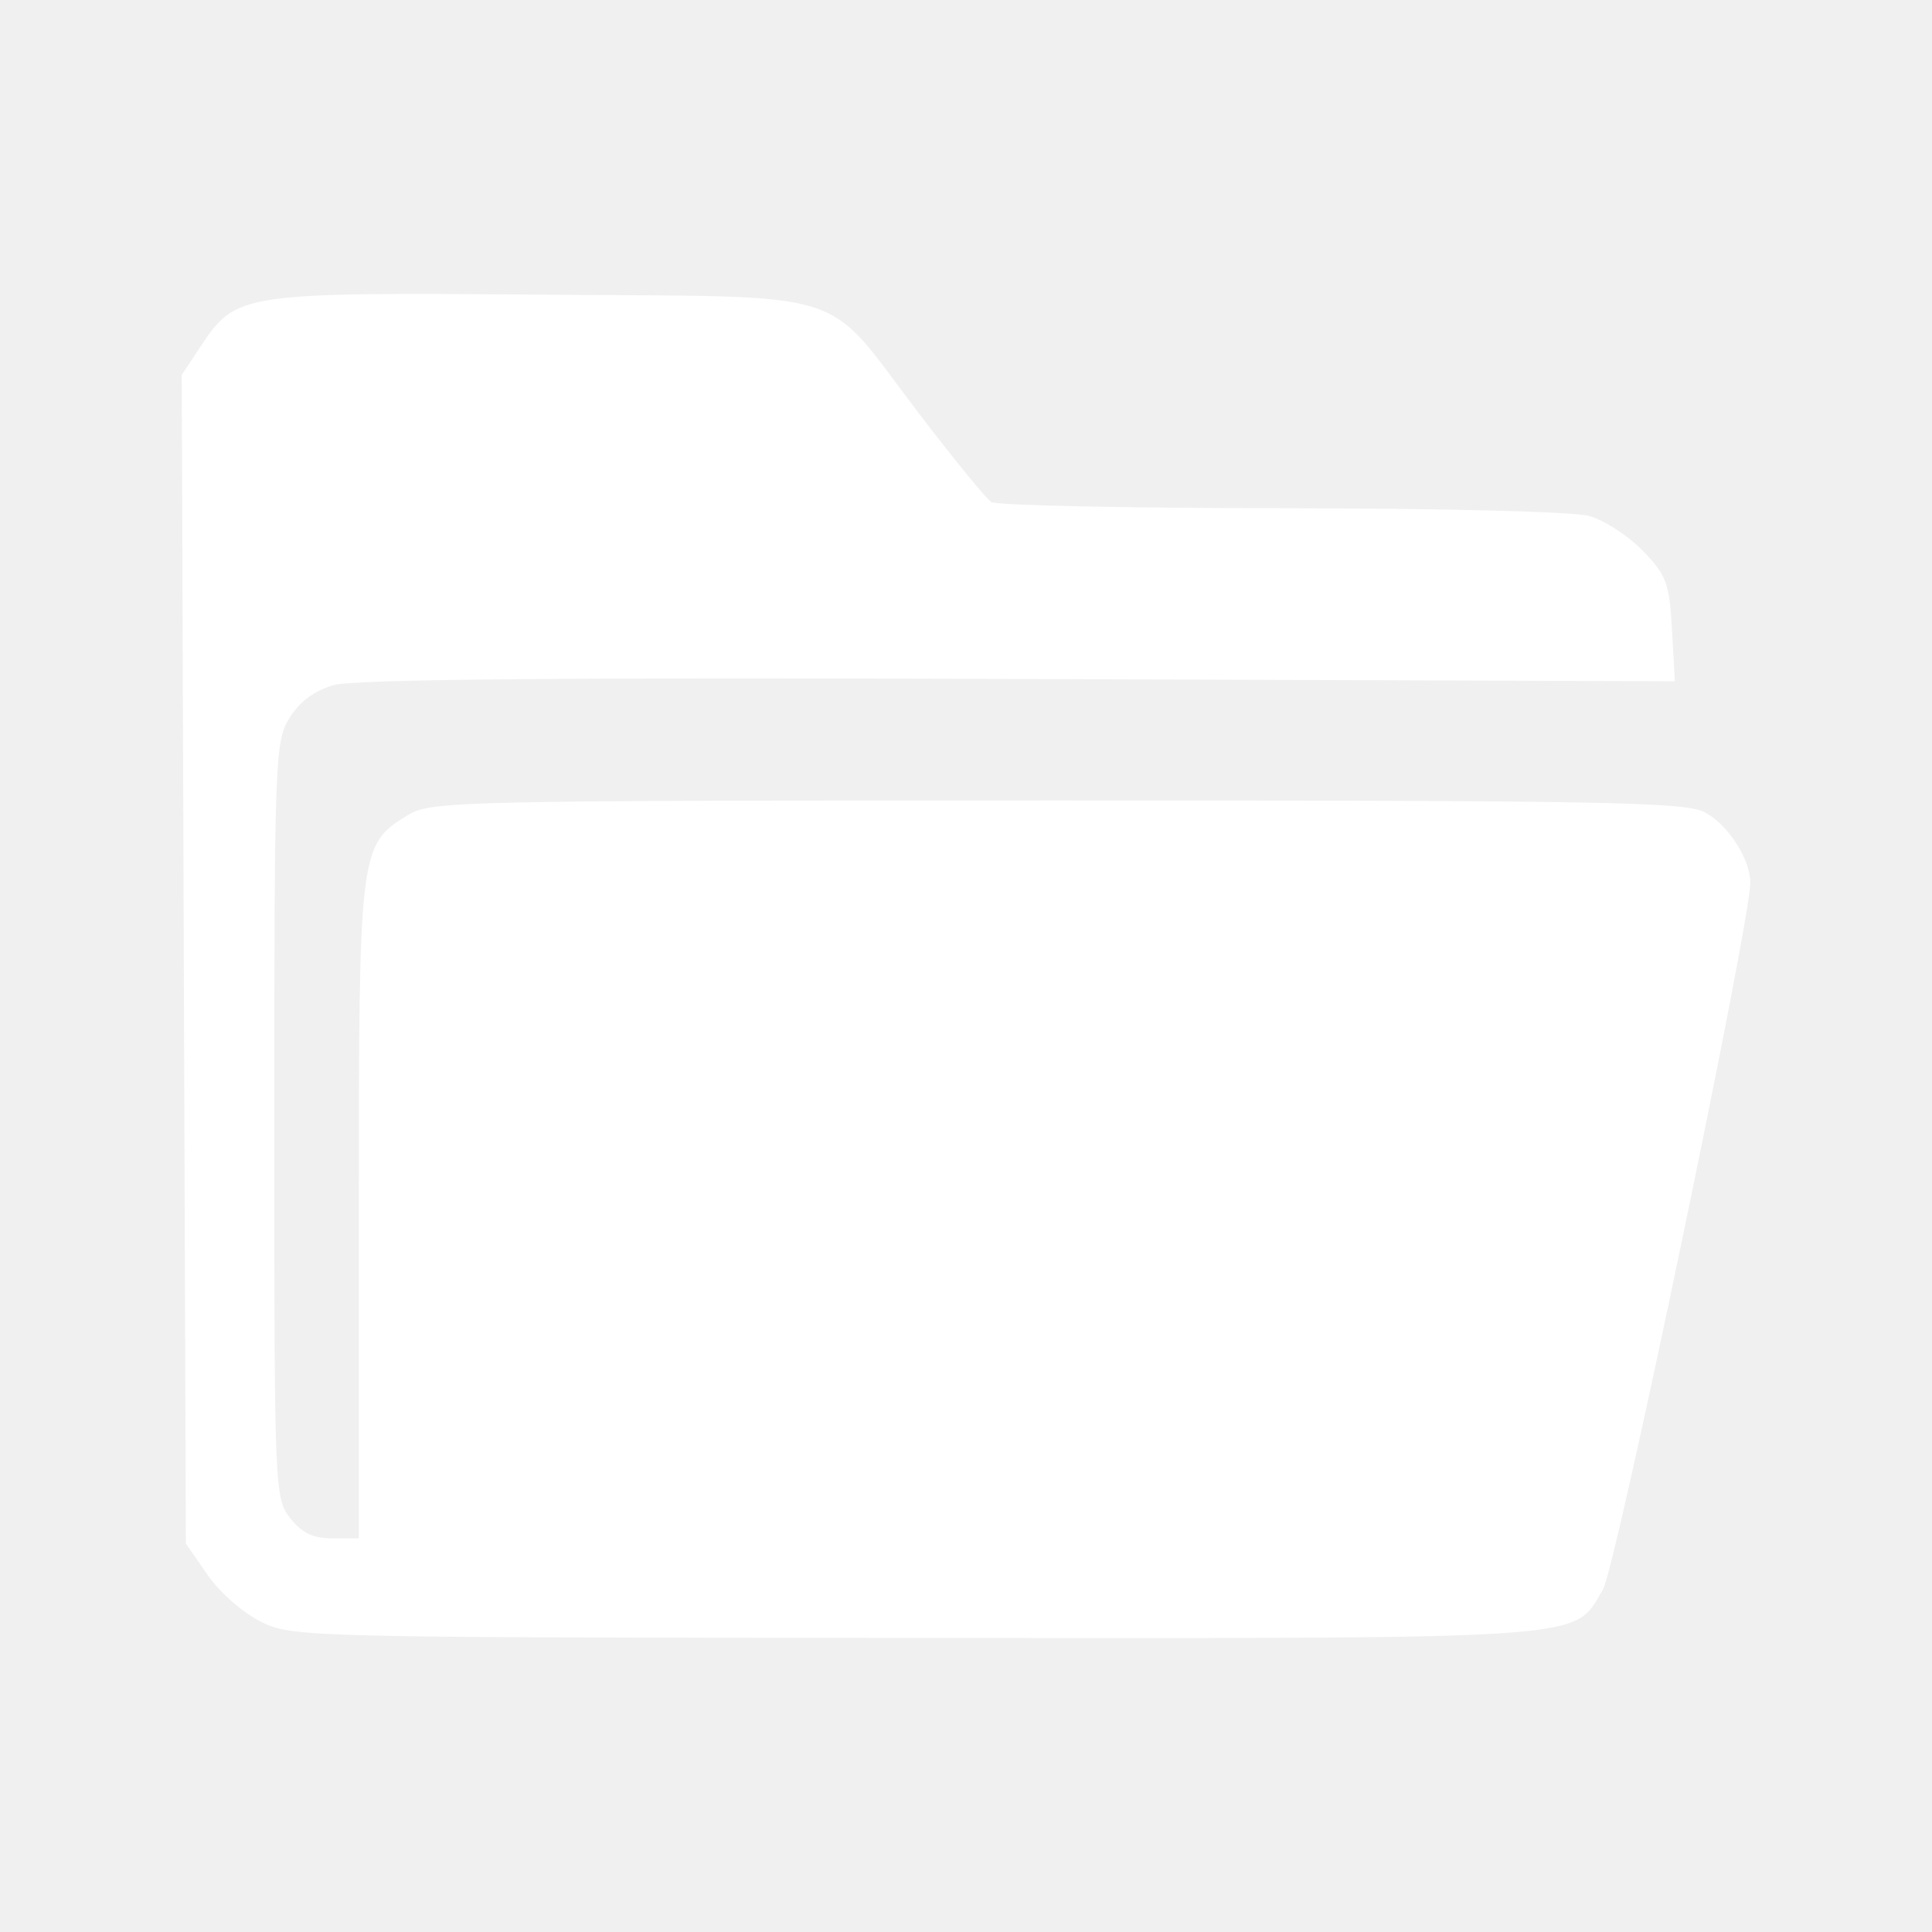
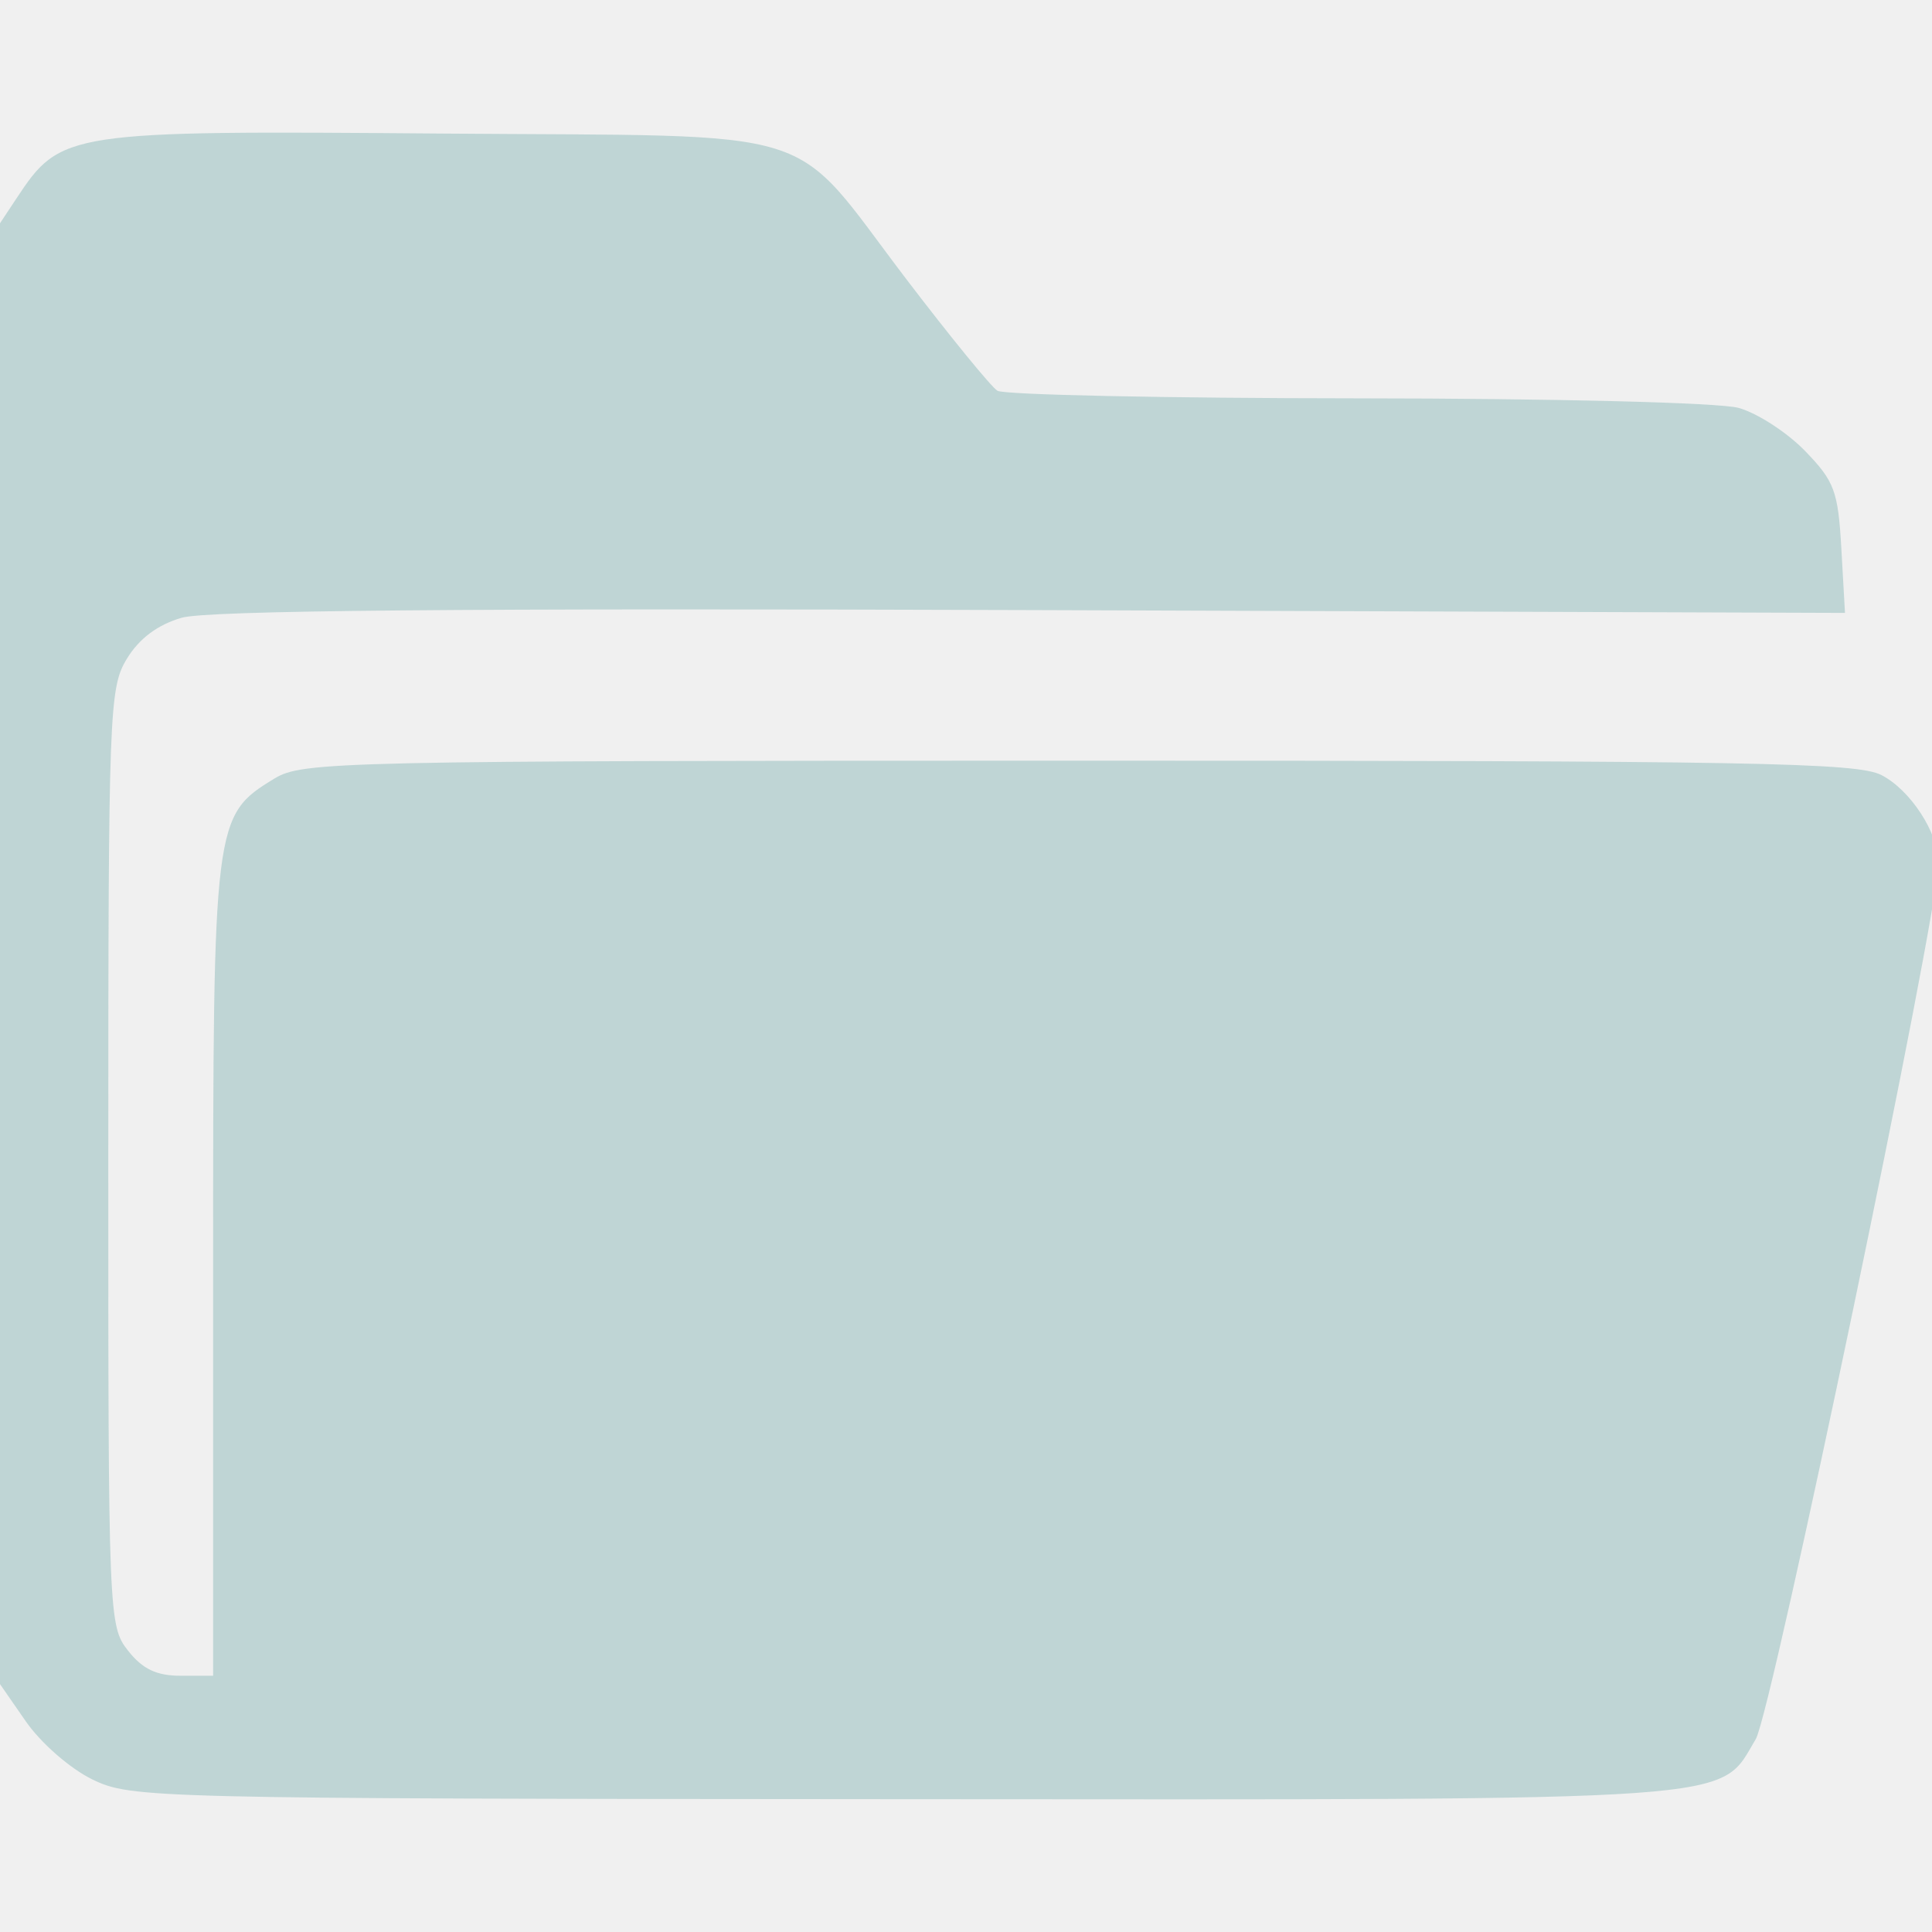
- <svg xmlns="http://www.w3.org/2000/svg" width="47.849mm" height="47.849mm" viewBox="-5.742 -5.742 59.332 59.332" version="1.1" id="svg1">
+ <svg xmlns="http://www.w3.org/2000/svg" width="47.849mm" height="47.849mm" viewBox="0 0 47.849 47.849" version="1.1" id="svg1">
  <defs id="defs1" />
  <g id="layer1" transform="translate(-78.84583,-124.6188)">
    <g id="g115" transform="matrix(0.3229933,0,0,0.3229933,-11.42714,19.68299)" style="display:inline">
-       <path style="fill:#ffffff;fill-opacity:1" d="m 286.573,461.33 c -1.705,-0.827 -3.954,-2.792 -5.116,-4.469 l -2.074,-2.993 -0.196,-55.555 -0.196,-55.555 1.776,-2.683 c 3.385,-5.115 3.839,-5.184 32.536,-4.949 30.011,0.246 26.524,-0.848 35.721,11.216 3.329,4.366 6.453,8.193 6.944,8.505 0.49,0.312 12.897,0.573 27.57,0.582 15.214,0.009 27.791,0.325 29.269,0.735 1.425,0.396 3.717,1.882 5.093,3.302 2.255,2.327 2.53,3.069 2.781,7.499 l 0.278,4.917 -62.382,-0.216 c -43.809,-0.152 -63.208,0.023 -65.158,0.588 -1.841,0.533 -3.255,1.59 -4.2,3.14 -1.36,2.231 -1.424,3.941 -1.427,38.234 -0.003,35.213 0.026,35.935 1.512,37.824 1.11,1.411 2.184,1.926 4.02,1.926 h 2.505 v -31.136 c 0,-34.462 0.044,-34.818 4.692,-37.653 2.154,-1.313 4.825,-1.373 61.673,-1.376 51.688,-0.002 59.701,0.142 61.566,1.106 2.224,1.15 4.356,4.427 4.369,6.712 0.02,3.719 -12.787,65.15 -14.01,67.202 -2.89,4.85 -0.057,4.65 -65.411,4.61 -57.756,-0.036 -59.161,-0.07 -62.135,-1.513 z" id="path108" />
+       <path style="fill:#bfd5d5;fill-opacity:1" d="m 286.573,461.33 c -1.705,-0.827 -3.954,-2.792 -5.116,-4.469 l -2.074,-2.993 -0.196,-55.555 -0.196,-55.555 1.776,-2.683 c 3.385,-5.115 3.839,-5.184 32.536,-4.949 30.011,0.246 26.524,-0.848 35.721,11.216 3.329,4.366 6.453,8.193 6.944,8.505 0.49,0.312 12.897,0.573 27.57,0.582 15.214,0.009 27.791,0.325 29.269,0.735 1.425,0.396 3.717,1.882 5.093,3.302 2.255,2.327 2.53,3.069 2.781,7.499 l 0.278,4.917 -62.382,-0.216 c -43.809,-0.152 -63.208,0.023 -65.158,0.588 -1.841,0.533 -3.255,1.59 -4.2,3.14 -1.36,2.231 -1.424,3.941 -1.427,38.234 -0.003,35.213 0.026,35.935 1.512,37.824 1.11,1.411 2.184,1.926 4.02,1.926 h 2.505 v -31.136 c 0,-34.462 0.044,-34.818 4.692,-37.653 2.154,-1.313 4.825,-1.373 61.673,-1.376 51.688,-0.002 59.701,0.142 61.566,1.106 2.224,1.15 4.356,4.427 4.369,6.712 0.02,3.719 -12.787,65.15 -14.01,67.202 -2.89,4.85 -0.057,4.65 -65.411,4.61 -57.756,-0.036 -59.161,-0.07 -62.135,-1.513 z" id="path108" />
    </g>
  </g>
</svg>
